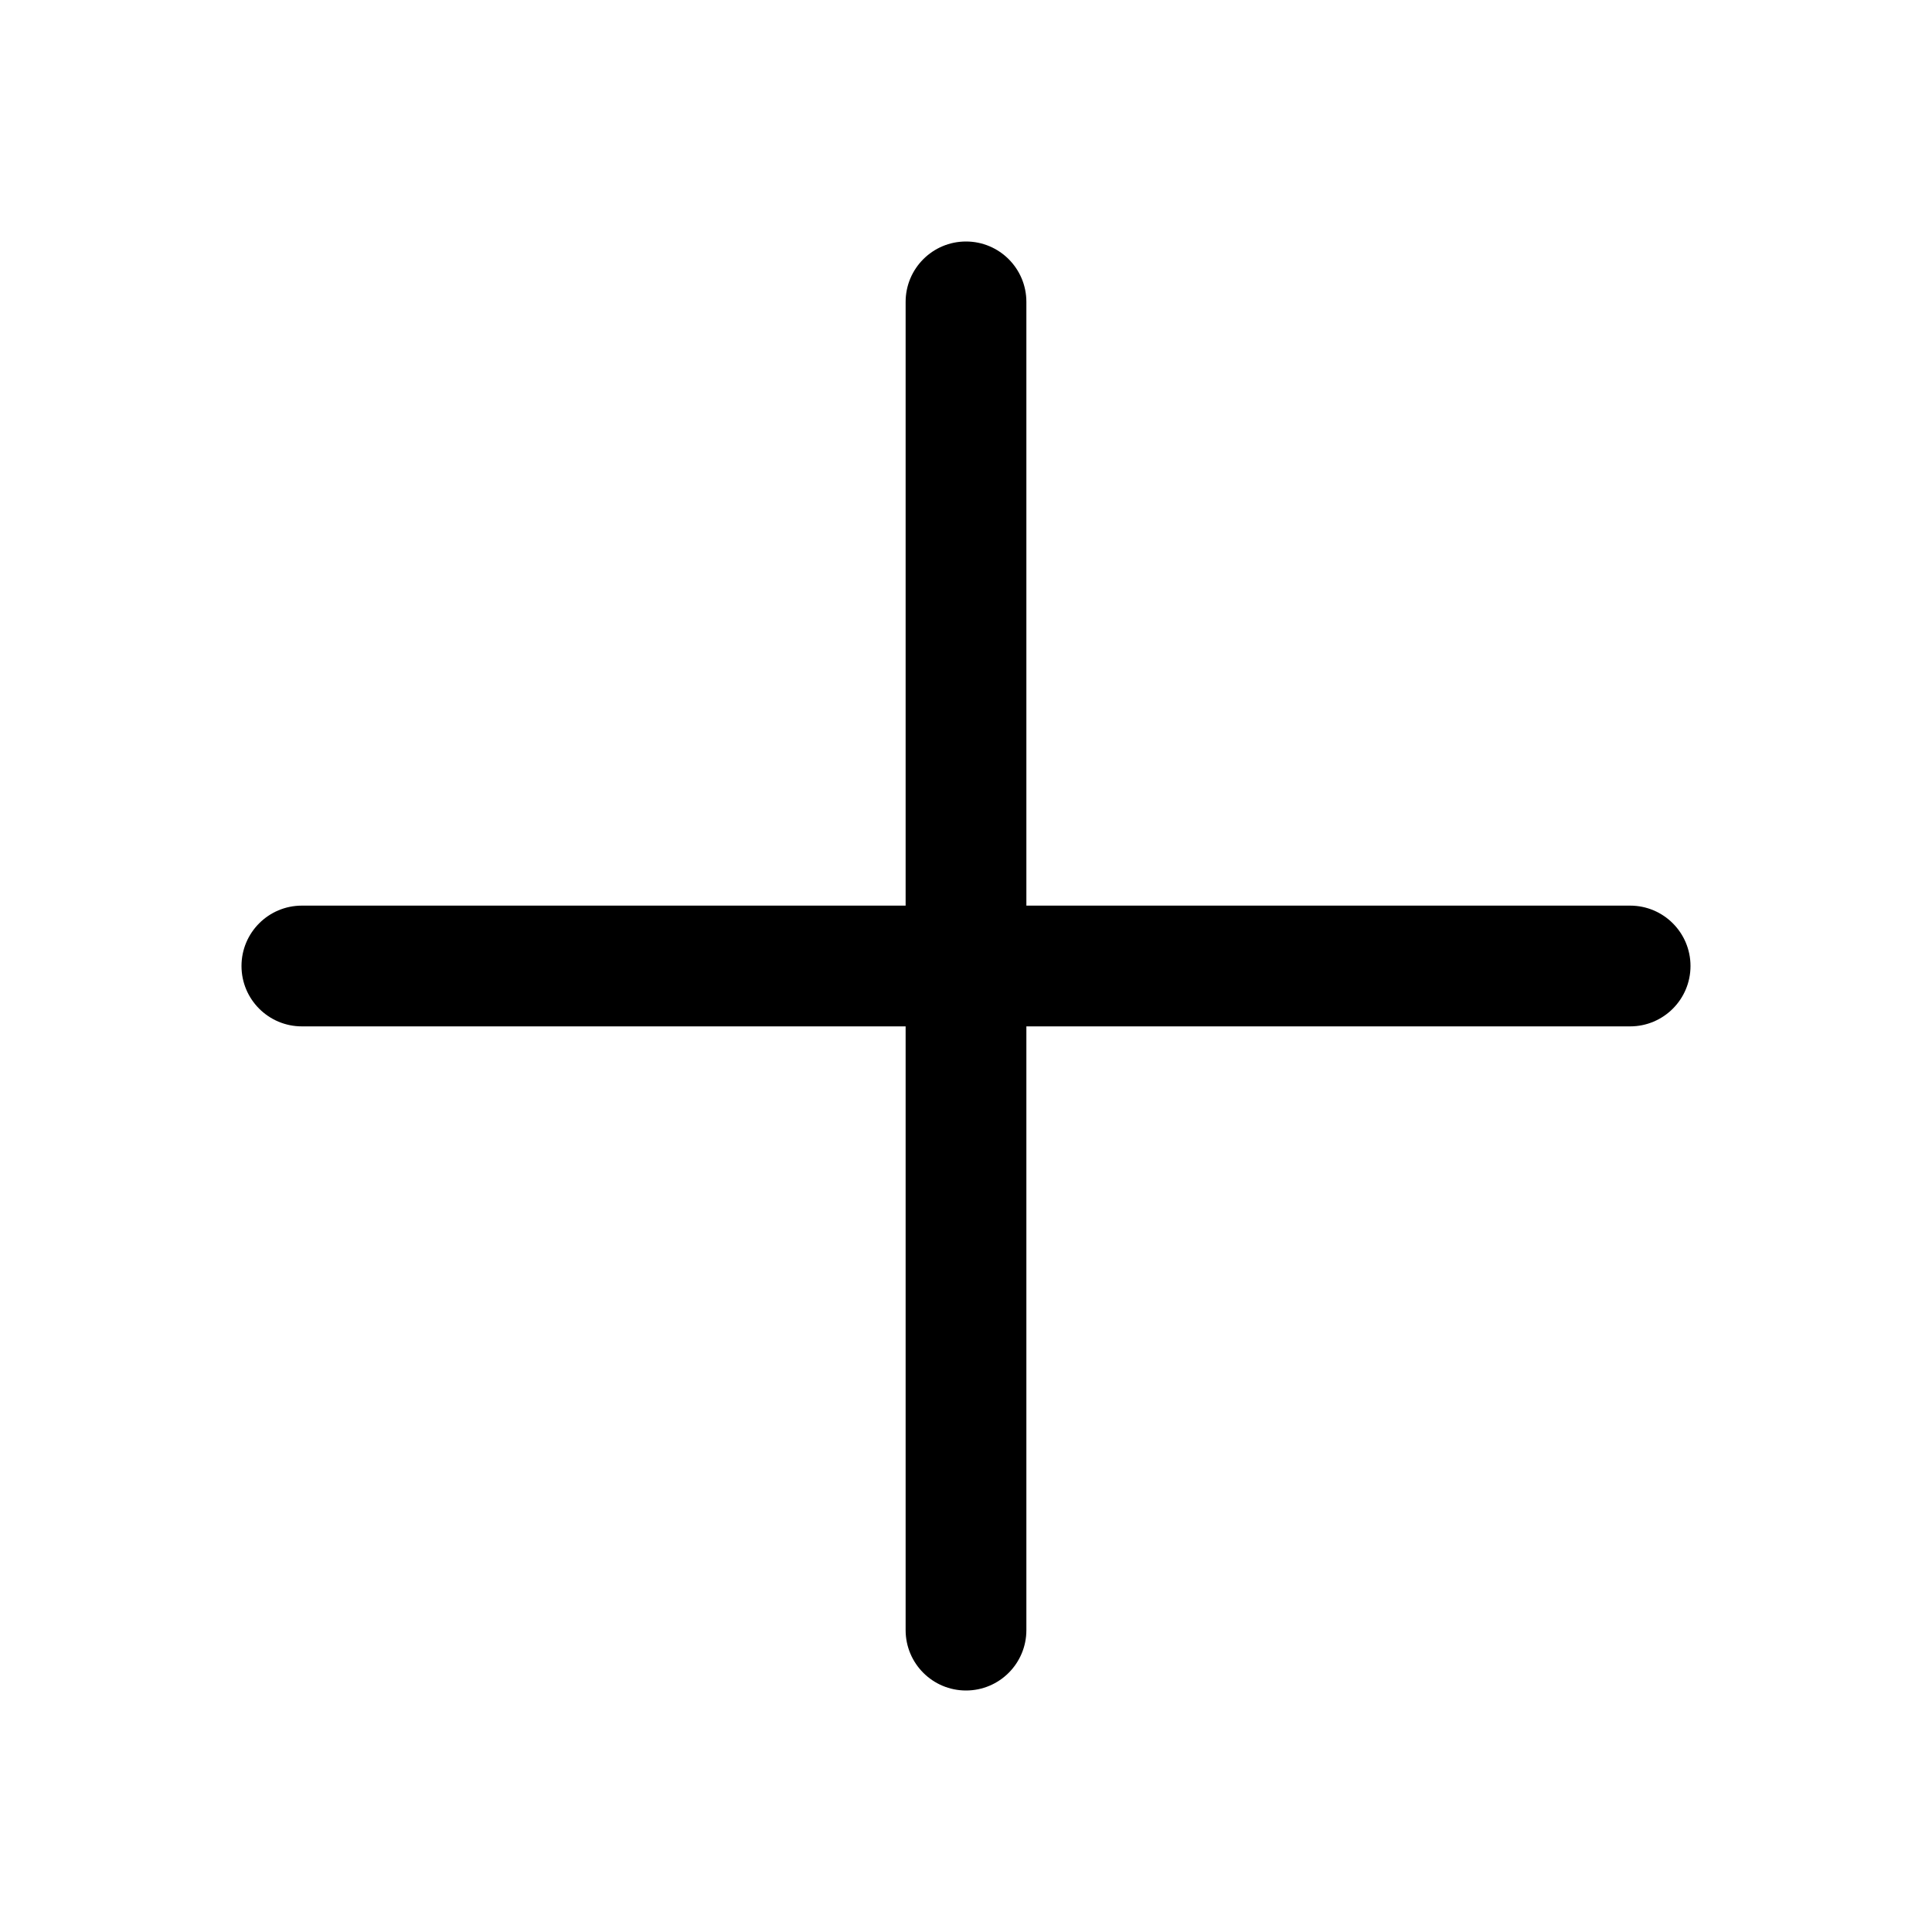
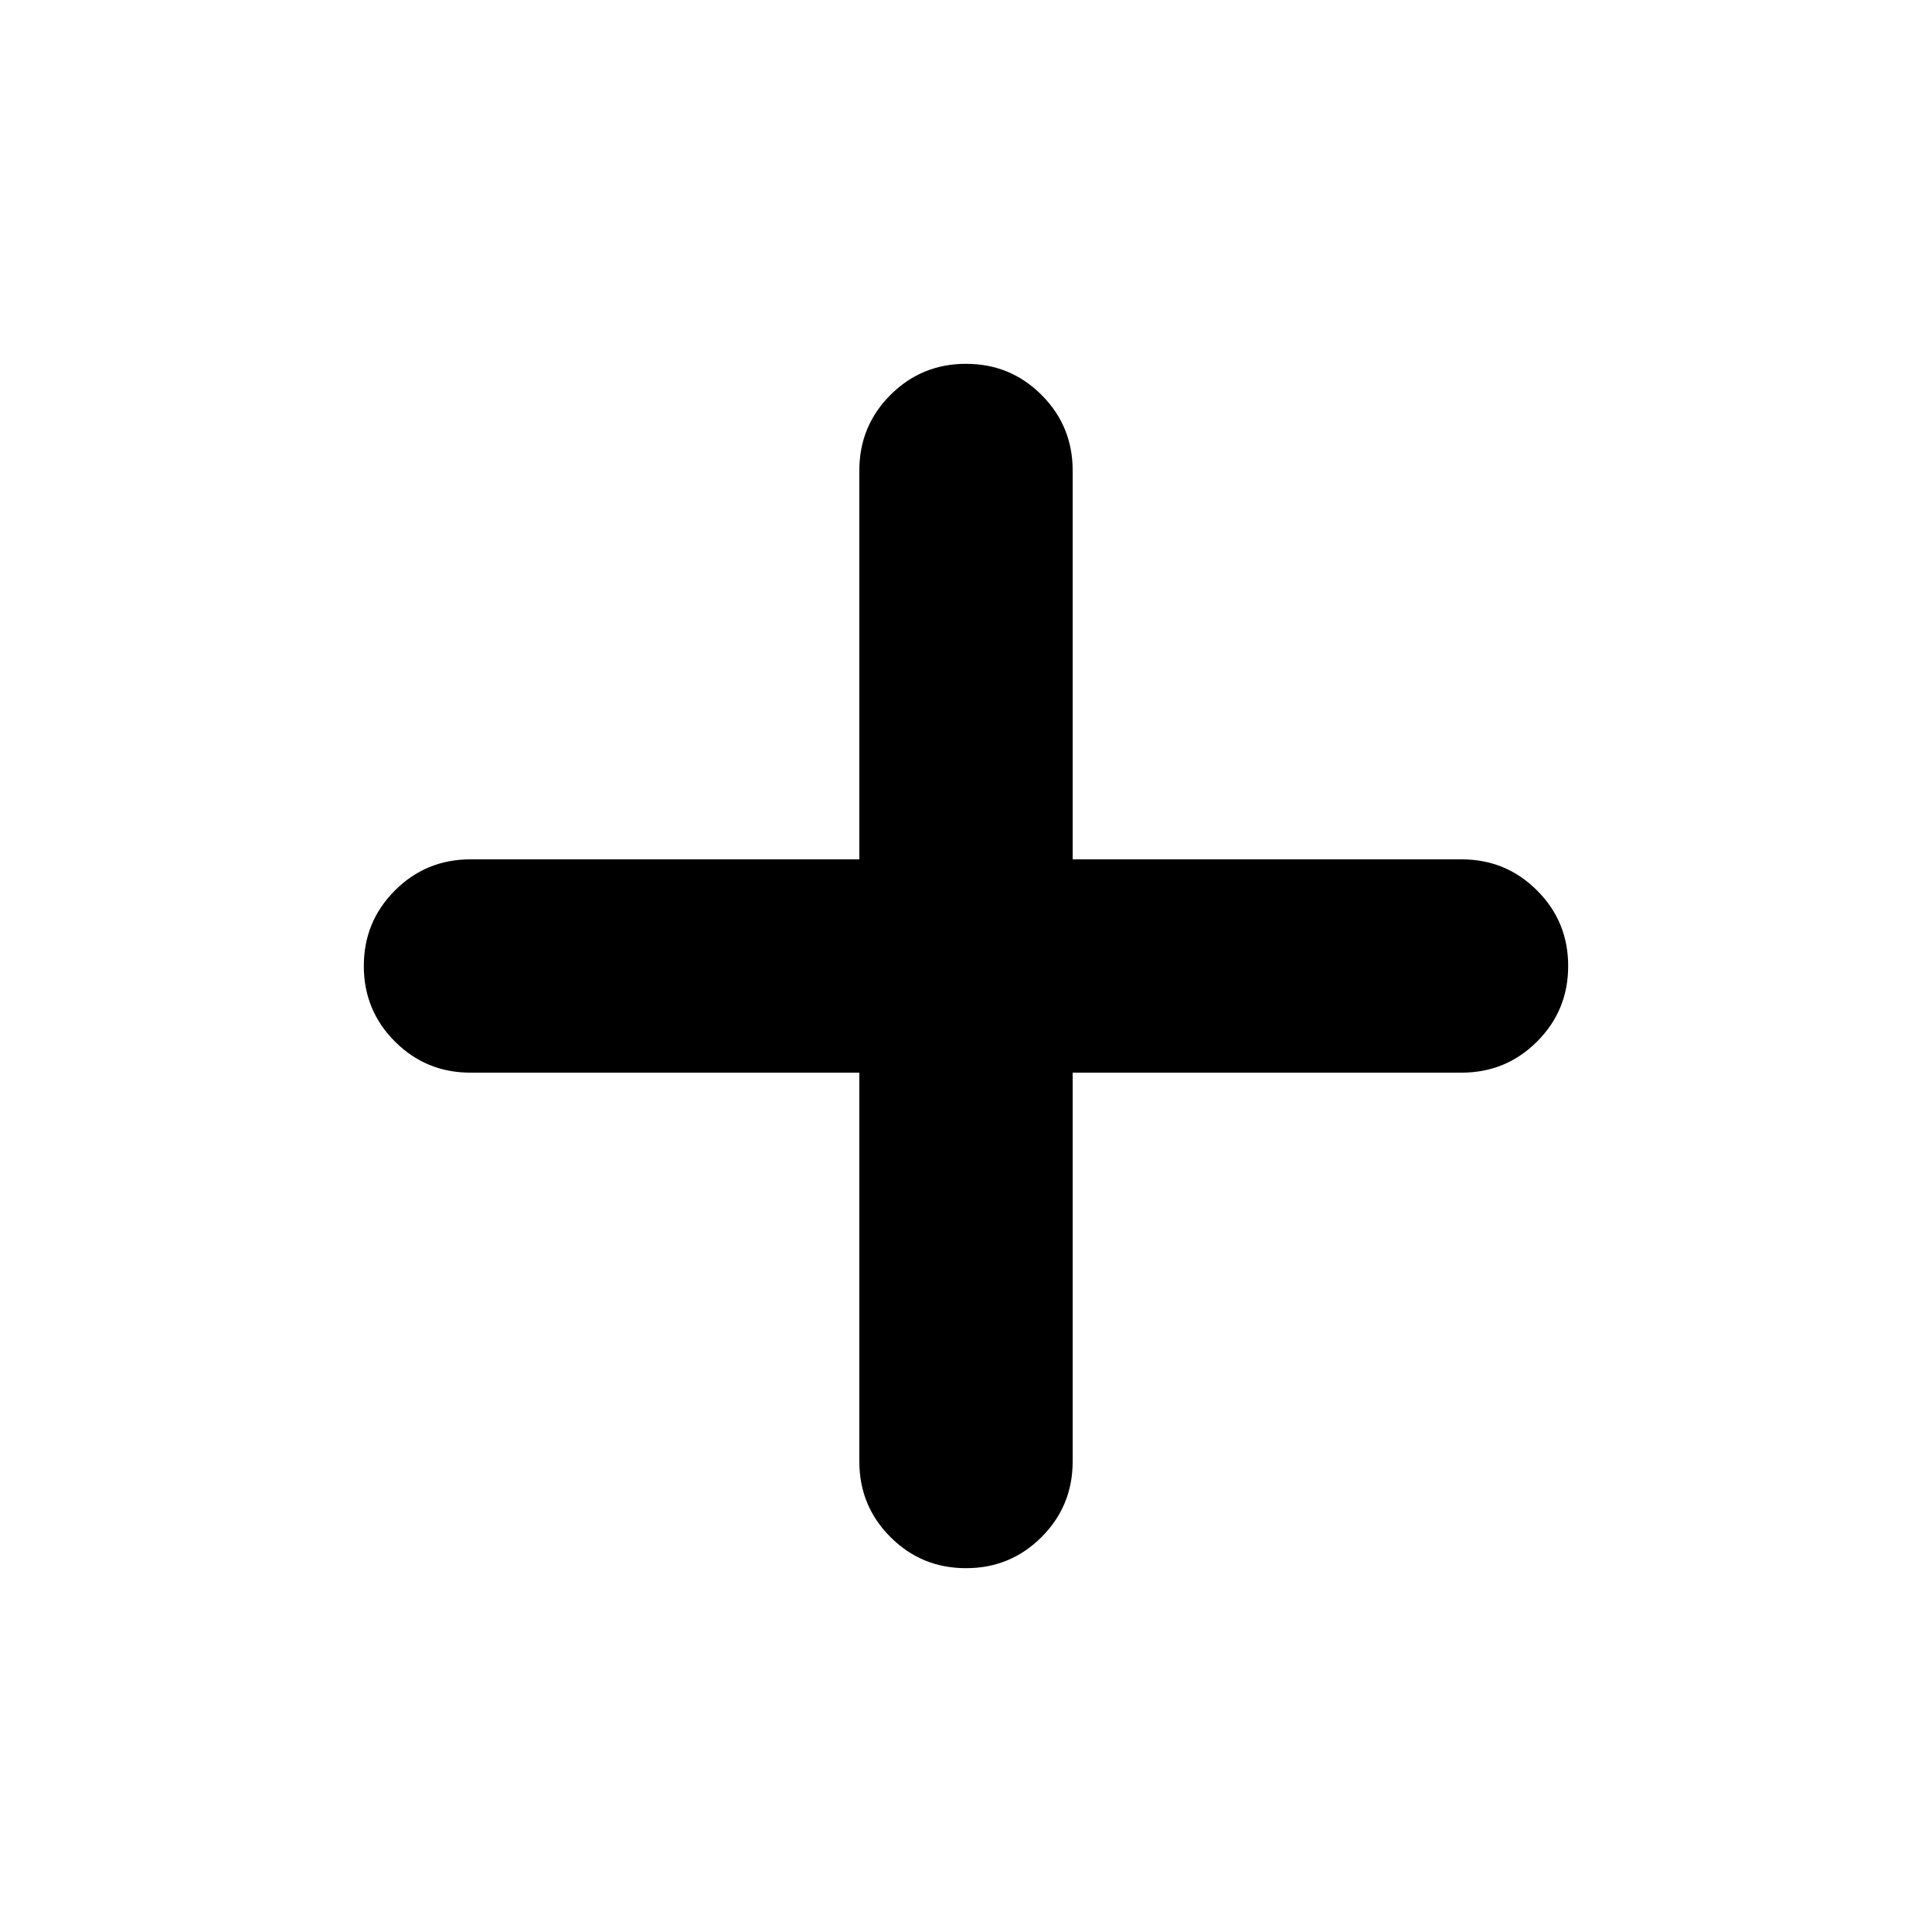
- <svg xmlns="http://www.w3.org/2000/svg" width="24" height="24" fill="#000000" viewBox="0 0 256 256">
-   <path d="M224,128a8,8,0,0,1-8,8H136v80a8,8,0,0,1-16,0V136H40a8,8,0,0,1,0-16h80V40a8,8,0,0,1,16,0v80h80A8,8,0,0,1,224,128Z" />
+ <svg xmlns="http://www.w3.org/2000/svg" height="24" viewBox="0 -960 960 960" width="24">
+   <path d="M427-427H233.78q-22.08 0-37.54-15.46-15.46-15.45-15.46-37.54t15.46-37.54Q211.7-533 233.78-533H427v-193.22q0-22.08 15.46-37.54 15.45-15.46 37.54-15.46t37.54 15.46Q533-748.3 533-726.22V-533h193.22q22.08 0 37.54 15.46 15.46 15.45 15.46 37.54t-15.46 37.54Q748.3-427 726.22-427H533v193.22q0 22.08-15.46 37.54-15.45 15.46-37.54 15.46t-37.54-15.46Q427-211.7 427-233.78V-427Z" />
</svg>
